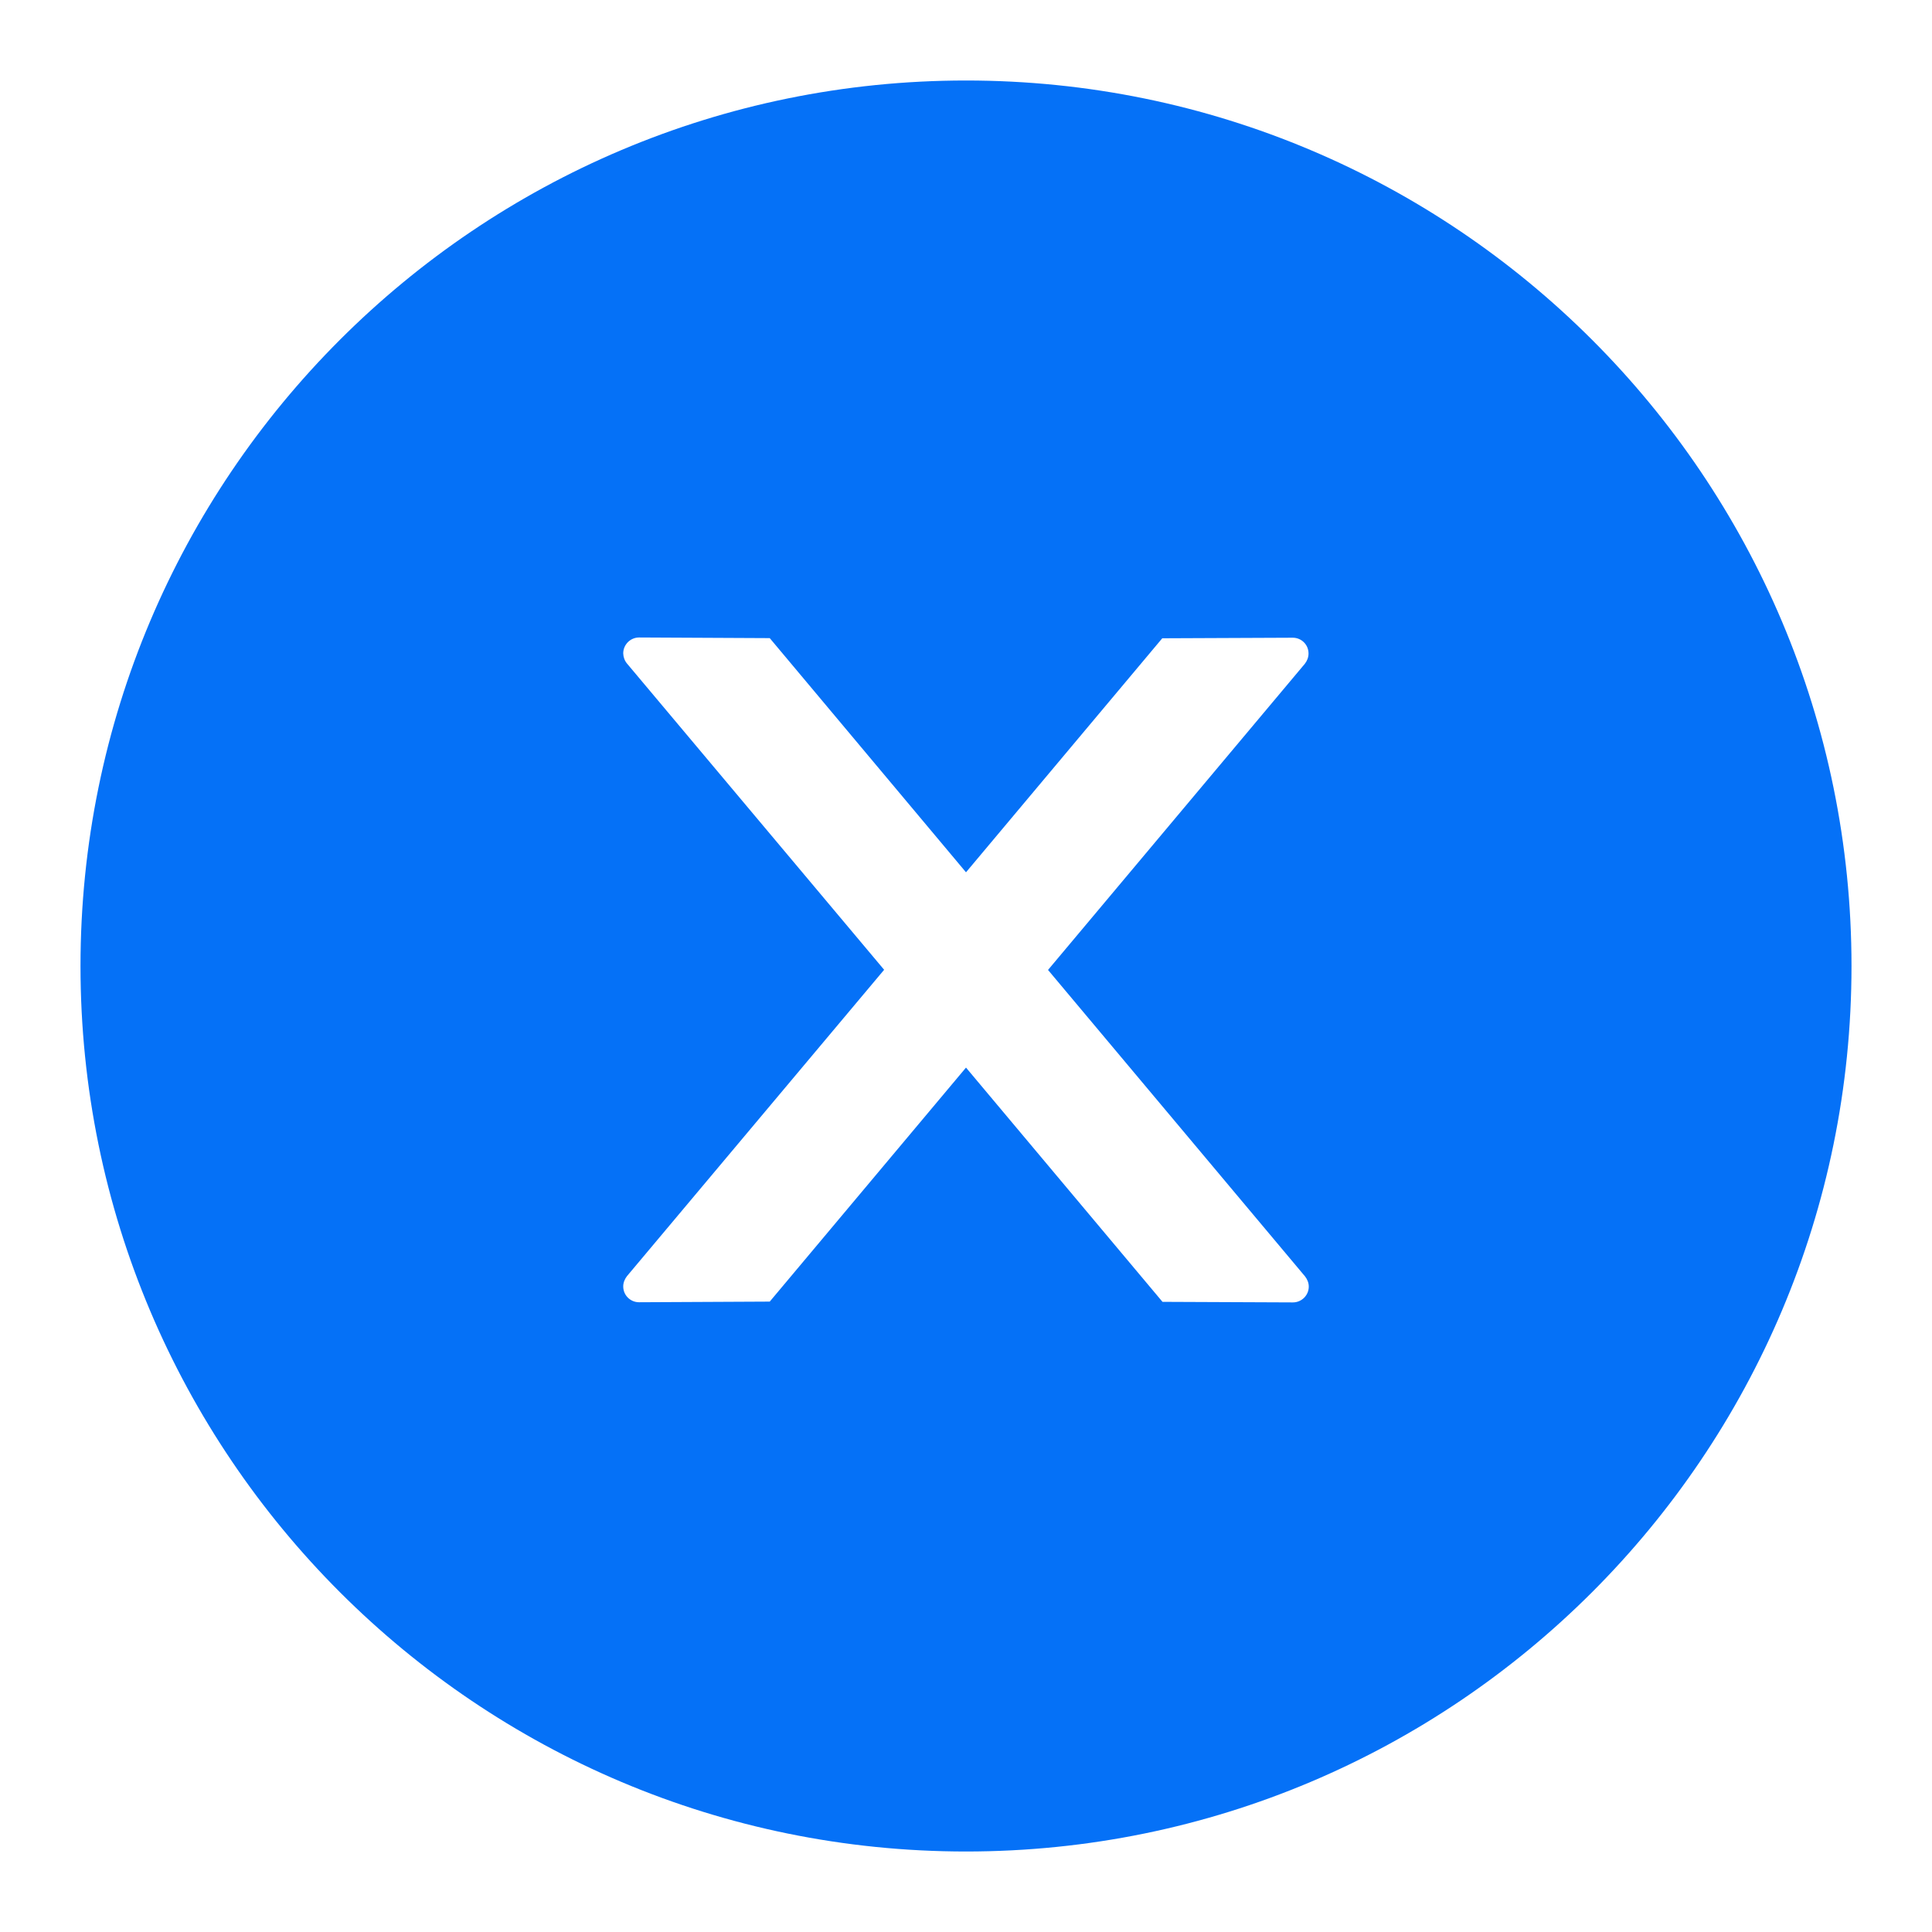
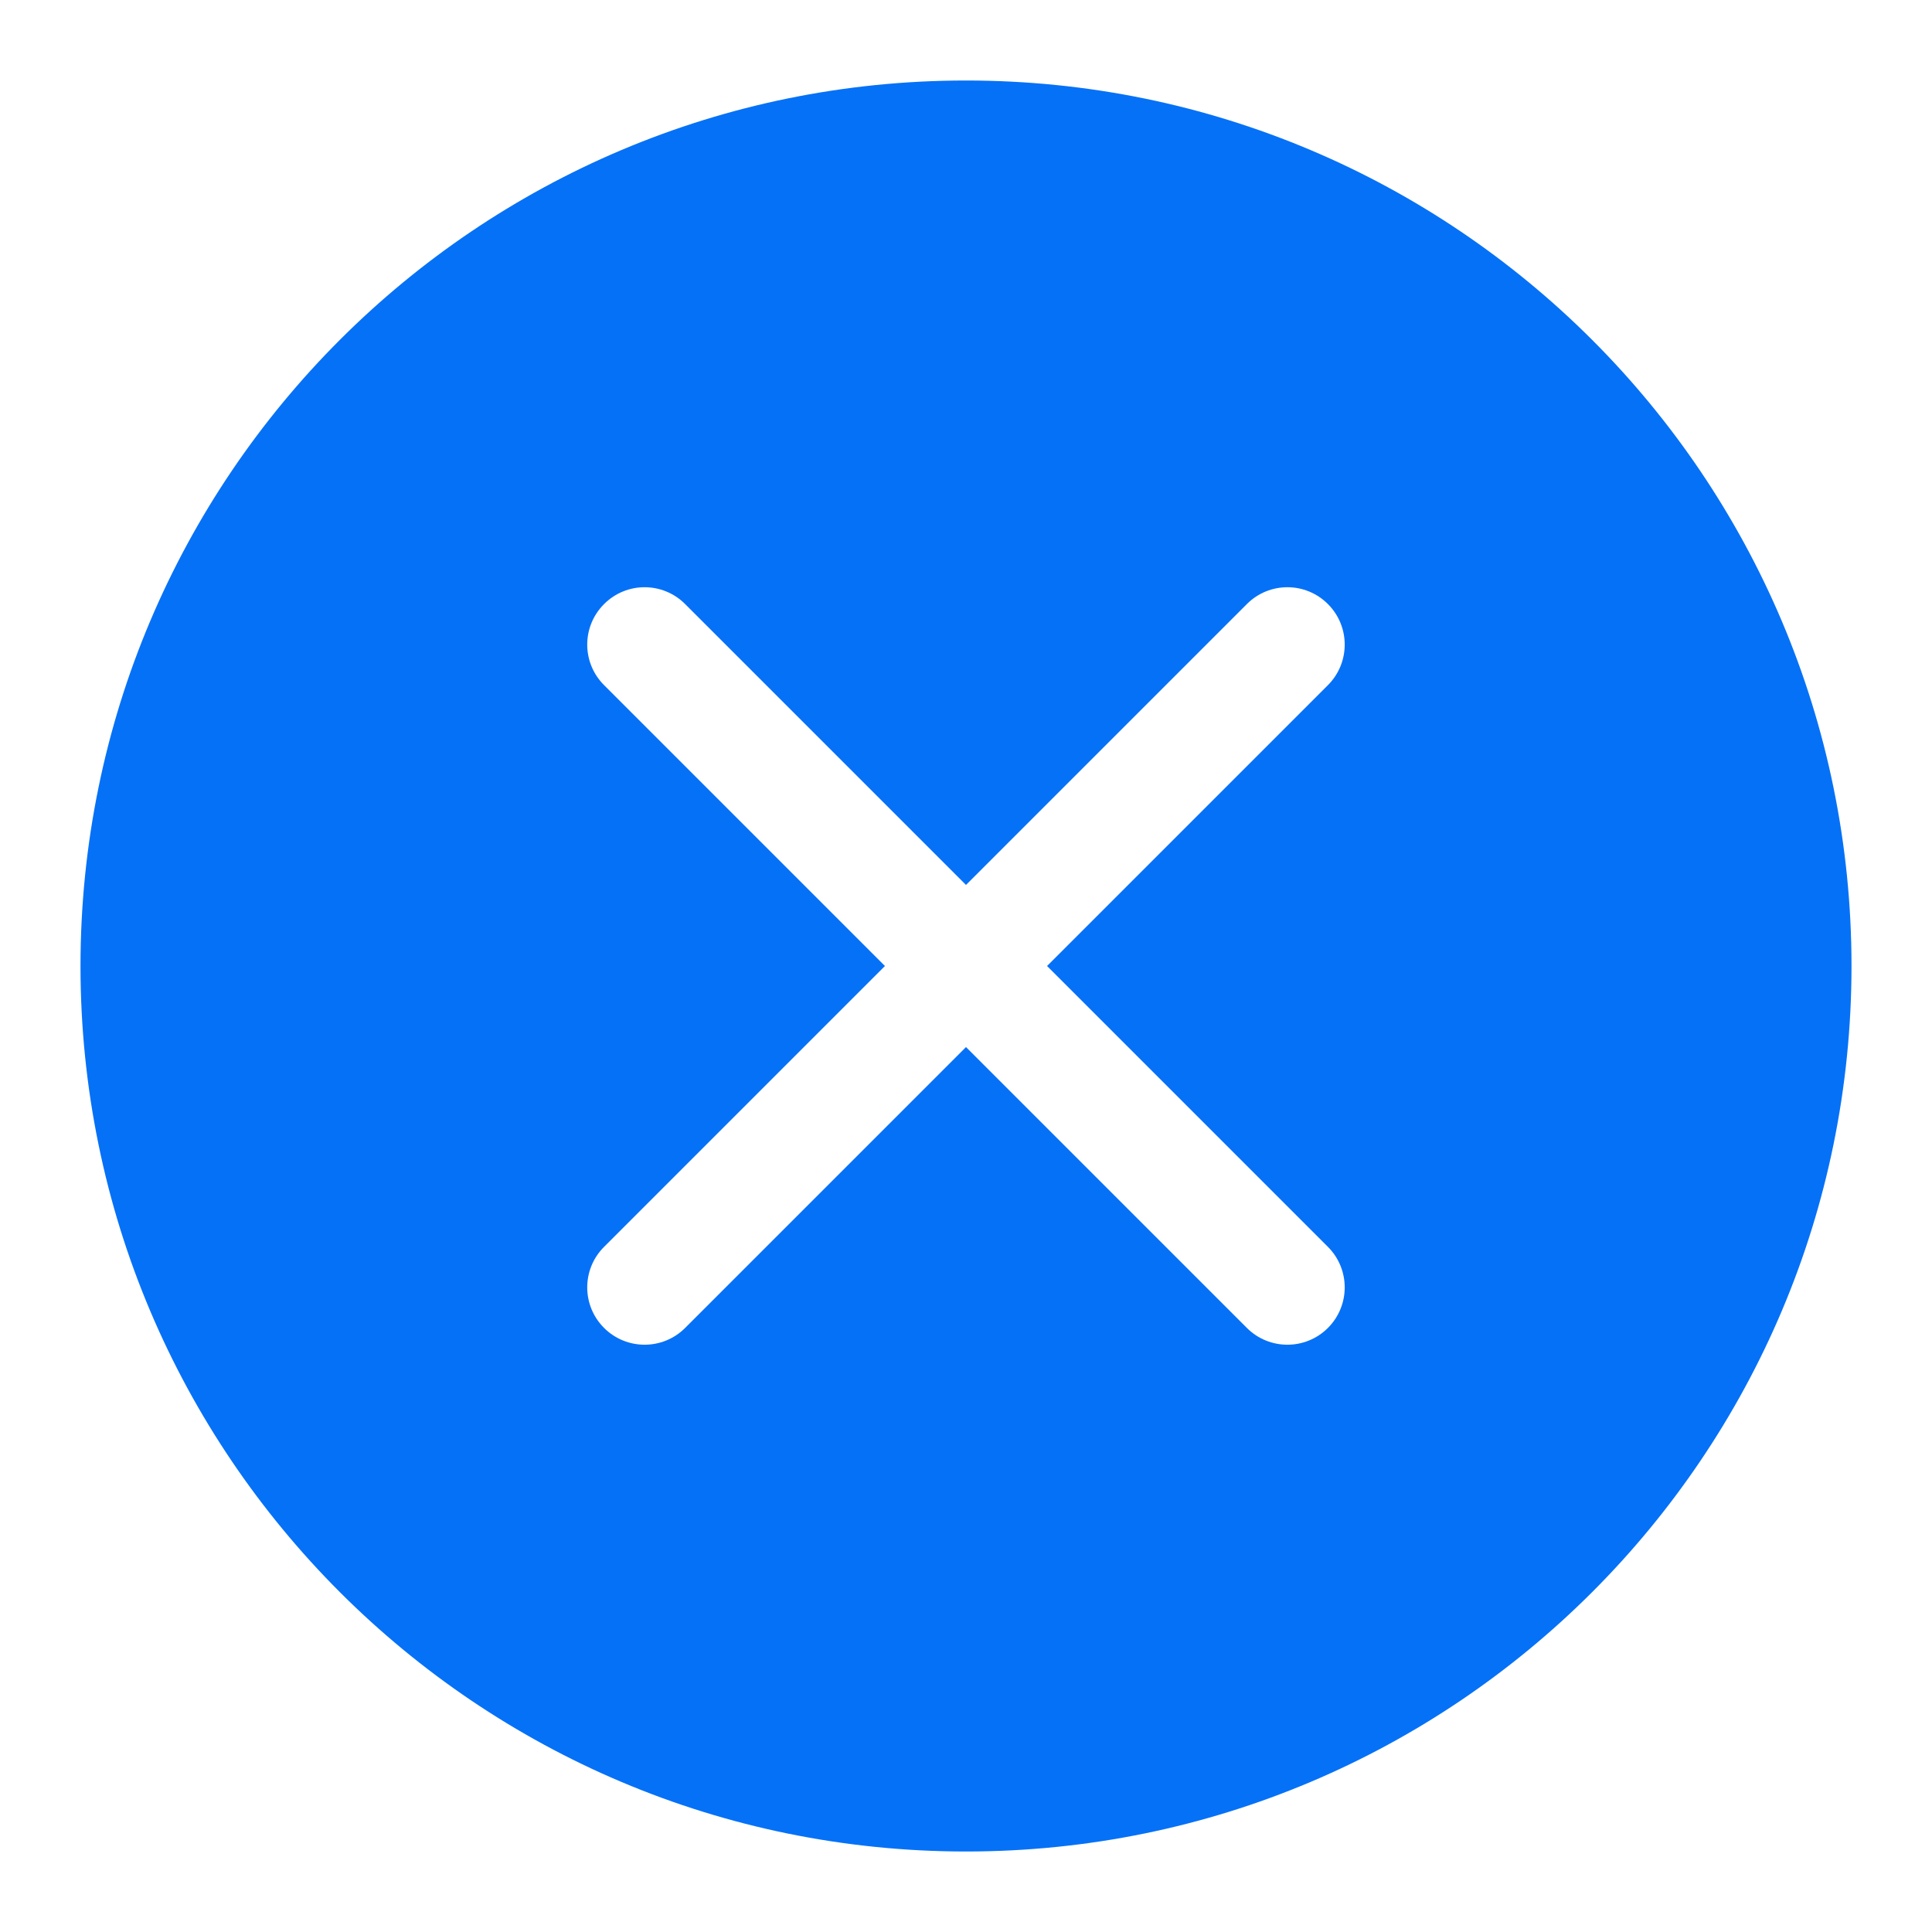
<svg xmlns="http://www.w3.org/2000/svg" width="24" height="24" viewBox="0 0 24 24" fill="none">
  <g id="Icon/Clear">
-     <path id="Vector" d="M12 1C5.925 1 1 5.925 1 12C1 18.075 5.925 23 12 23C18.075 23 23 18.075 23 12C23 5.925 18.075 1 12 1ZM16.061 16.179L14.441 16.172L12 13.262L9.562 16.169L7.939 16.177C7.831 16.177 7.742 16.091 7.742 15.98C7.742 15.934 7.76 15.889 7.789 15.852L10.983 12.047L7.789 8.243C7.759 8.207 7.743 8.162 7.742 8.116C7.742 8.008 7.831 7.919 7.939 7.919L9.562 7.927L12 10.836L14.438 7.929L16.059 7.922C16.167 7.922 16.255 8.008 16.255 8.118C16.255 8.165 16.238 8.209 16.209 8.246L13.019 12.049L16.211 15.855C16.24 15.892 16.258 15.936 16.258 15.983C16.258 16.091 16.169 16.179 16.061 16.179Z" fill="#0571F7" />
+     <path id="Remove3" fill-rule="evenodd" clip-rule="evenodd" d="M12 23C18.075 23 23 18.075 23 12C23 5.925 18.075 1 12 1C5.925 1 1 5.925 1 12C1 18.075 5.925 23 12 23ZM16.496 7.504C16.774 7.782 16.774 8.233 16.496 8.511L13.007 12L16.496 15.489C16.774 15.767 16.774 16.218 16.496 16.496C16.218 16.774 15.767 16.774 15.489 16.496L12 13.007L8.511 16.496C8.233 16.774 7.782 16.774 7.504 16.496C7.225 16.218 7.225 15.767 7.504 15.489L10.993 12L7.504 8.511C7.225 8.233 7.225 7.782 7.504 7.504C7.782 7.225 8.233 7.225 8.511 7.504L12 10.993L15.489 7.504C15.767 7.225 16.218 7.225 16.496 7.504Z" fill="#0571F7" />
  </g>
</svg>
